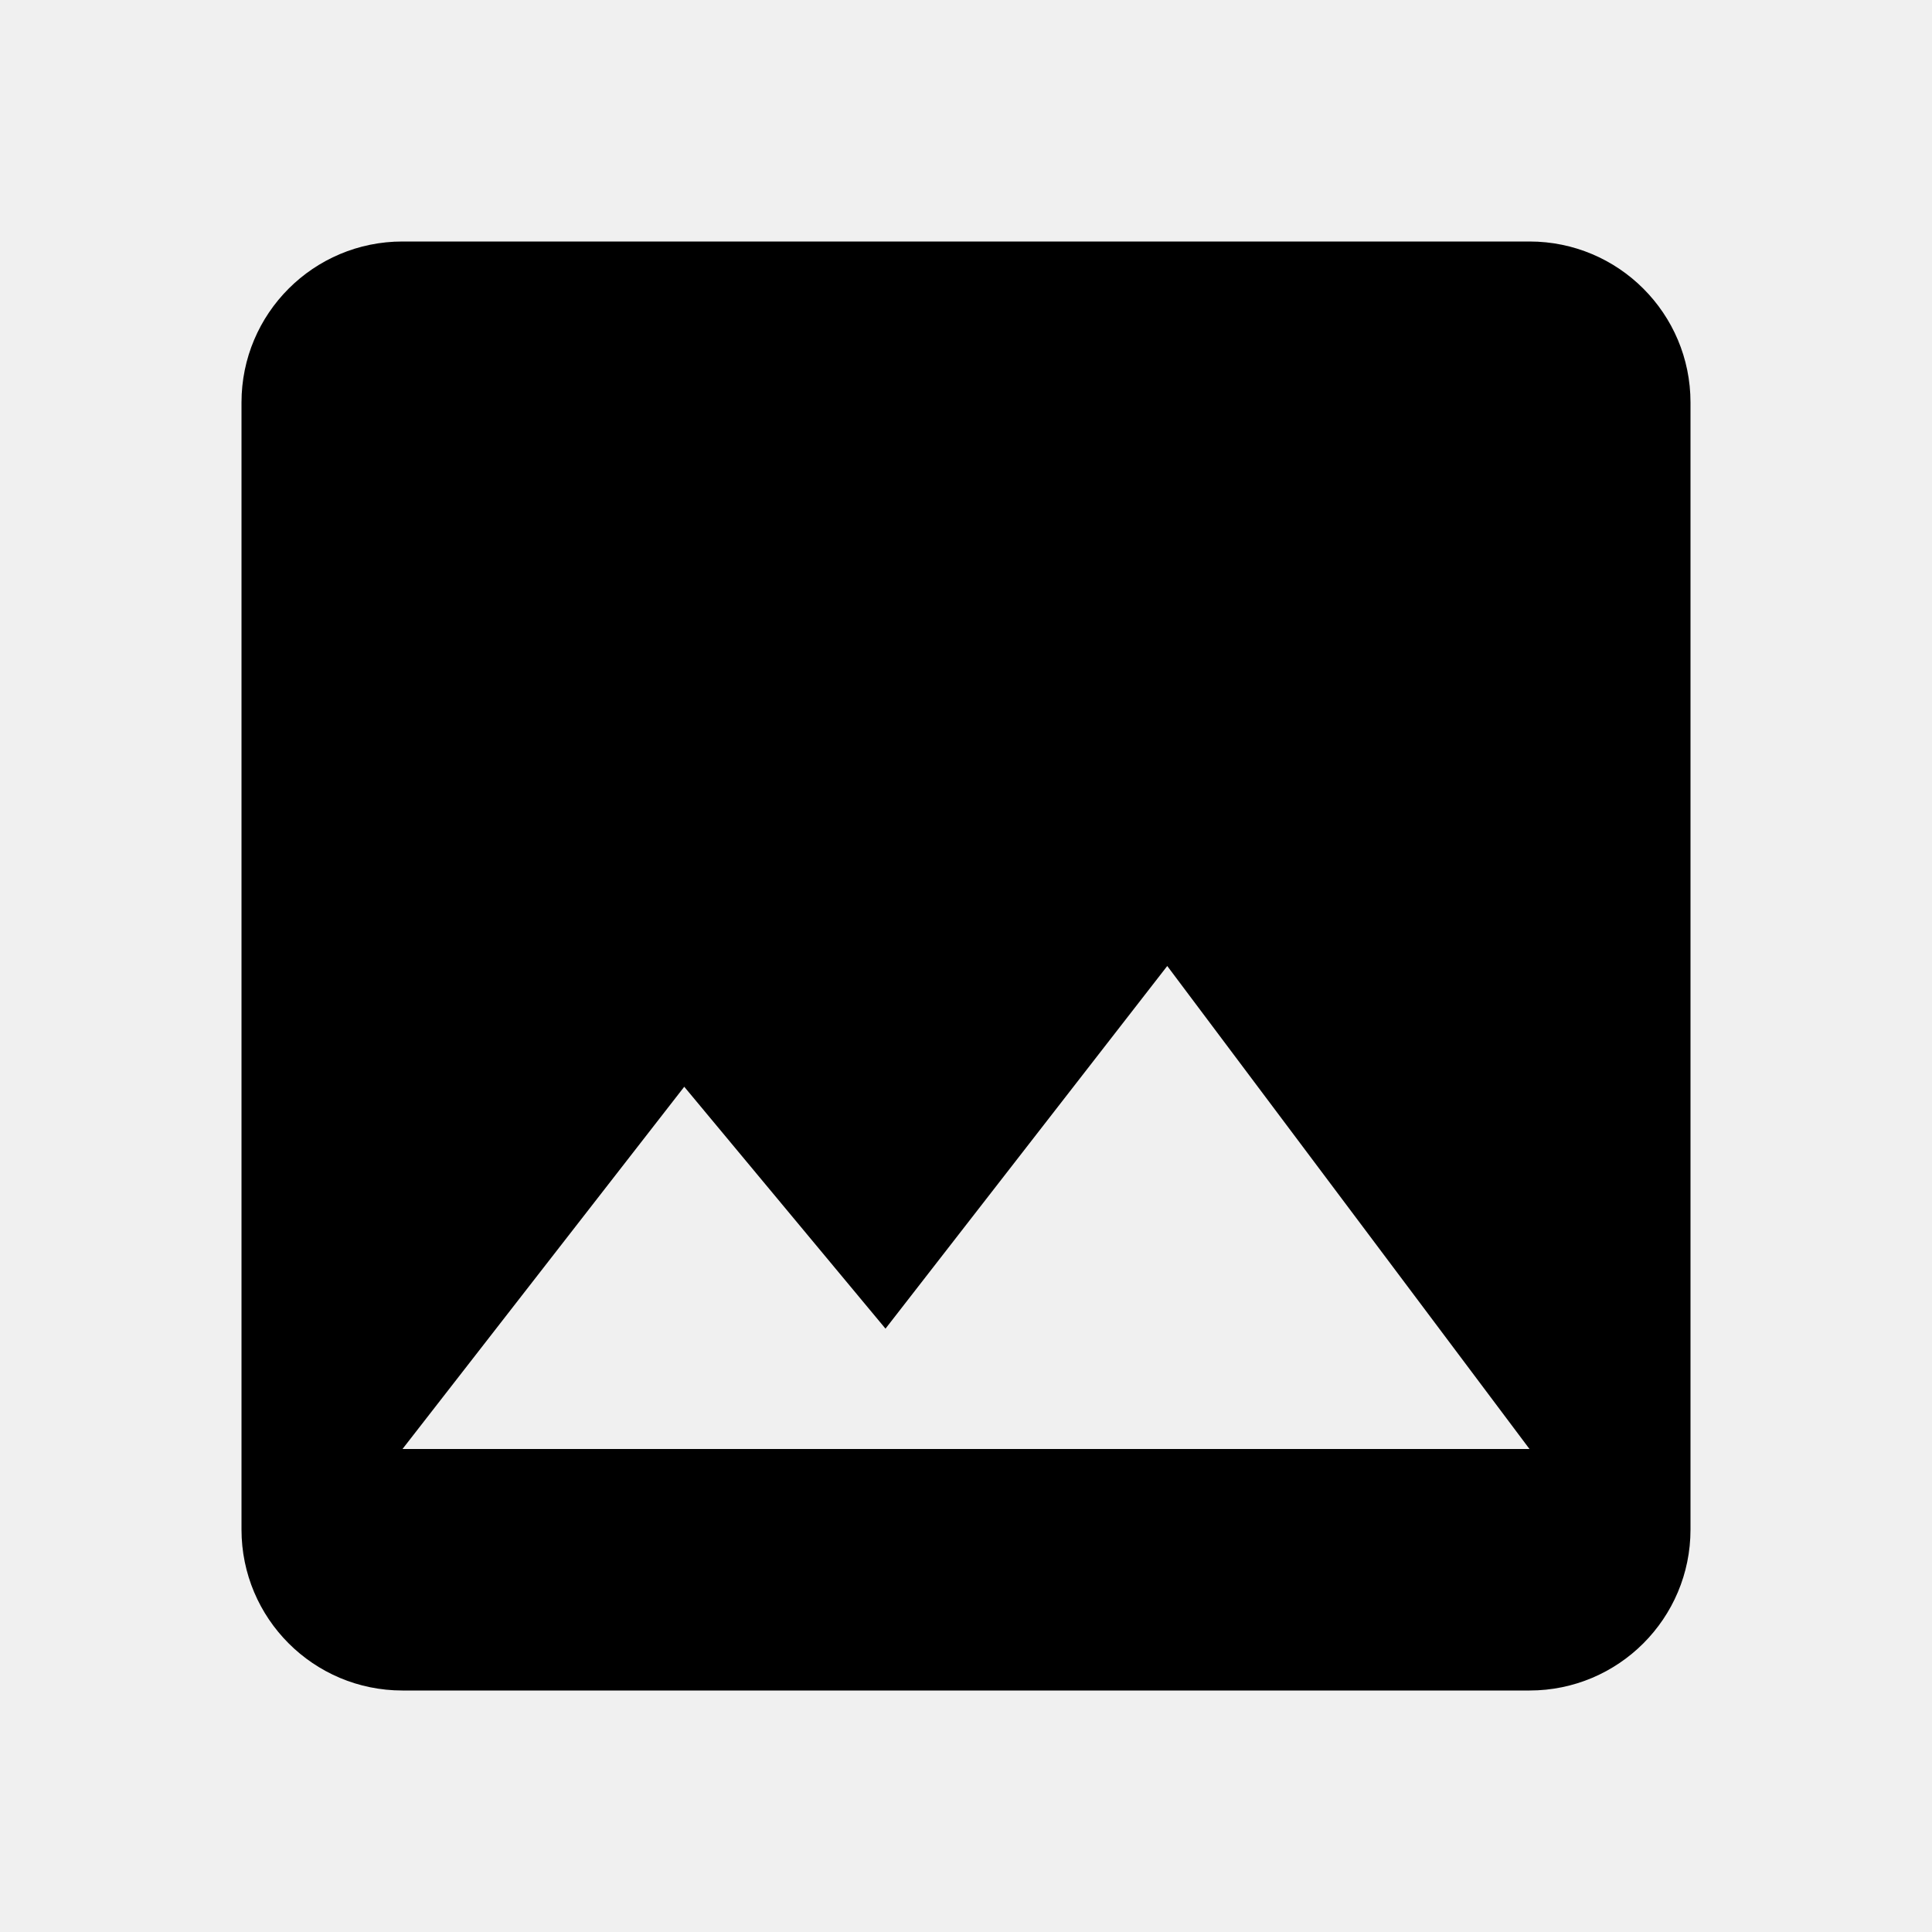
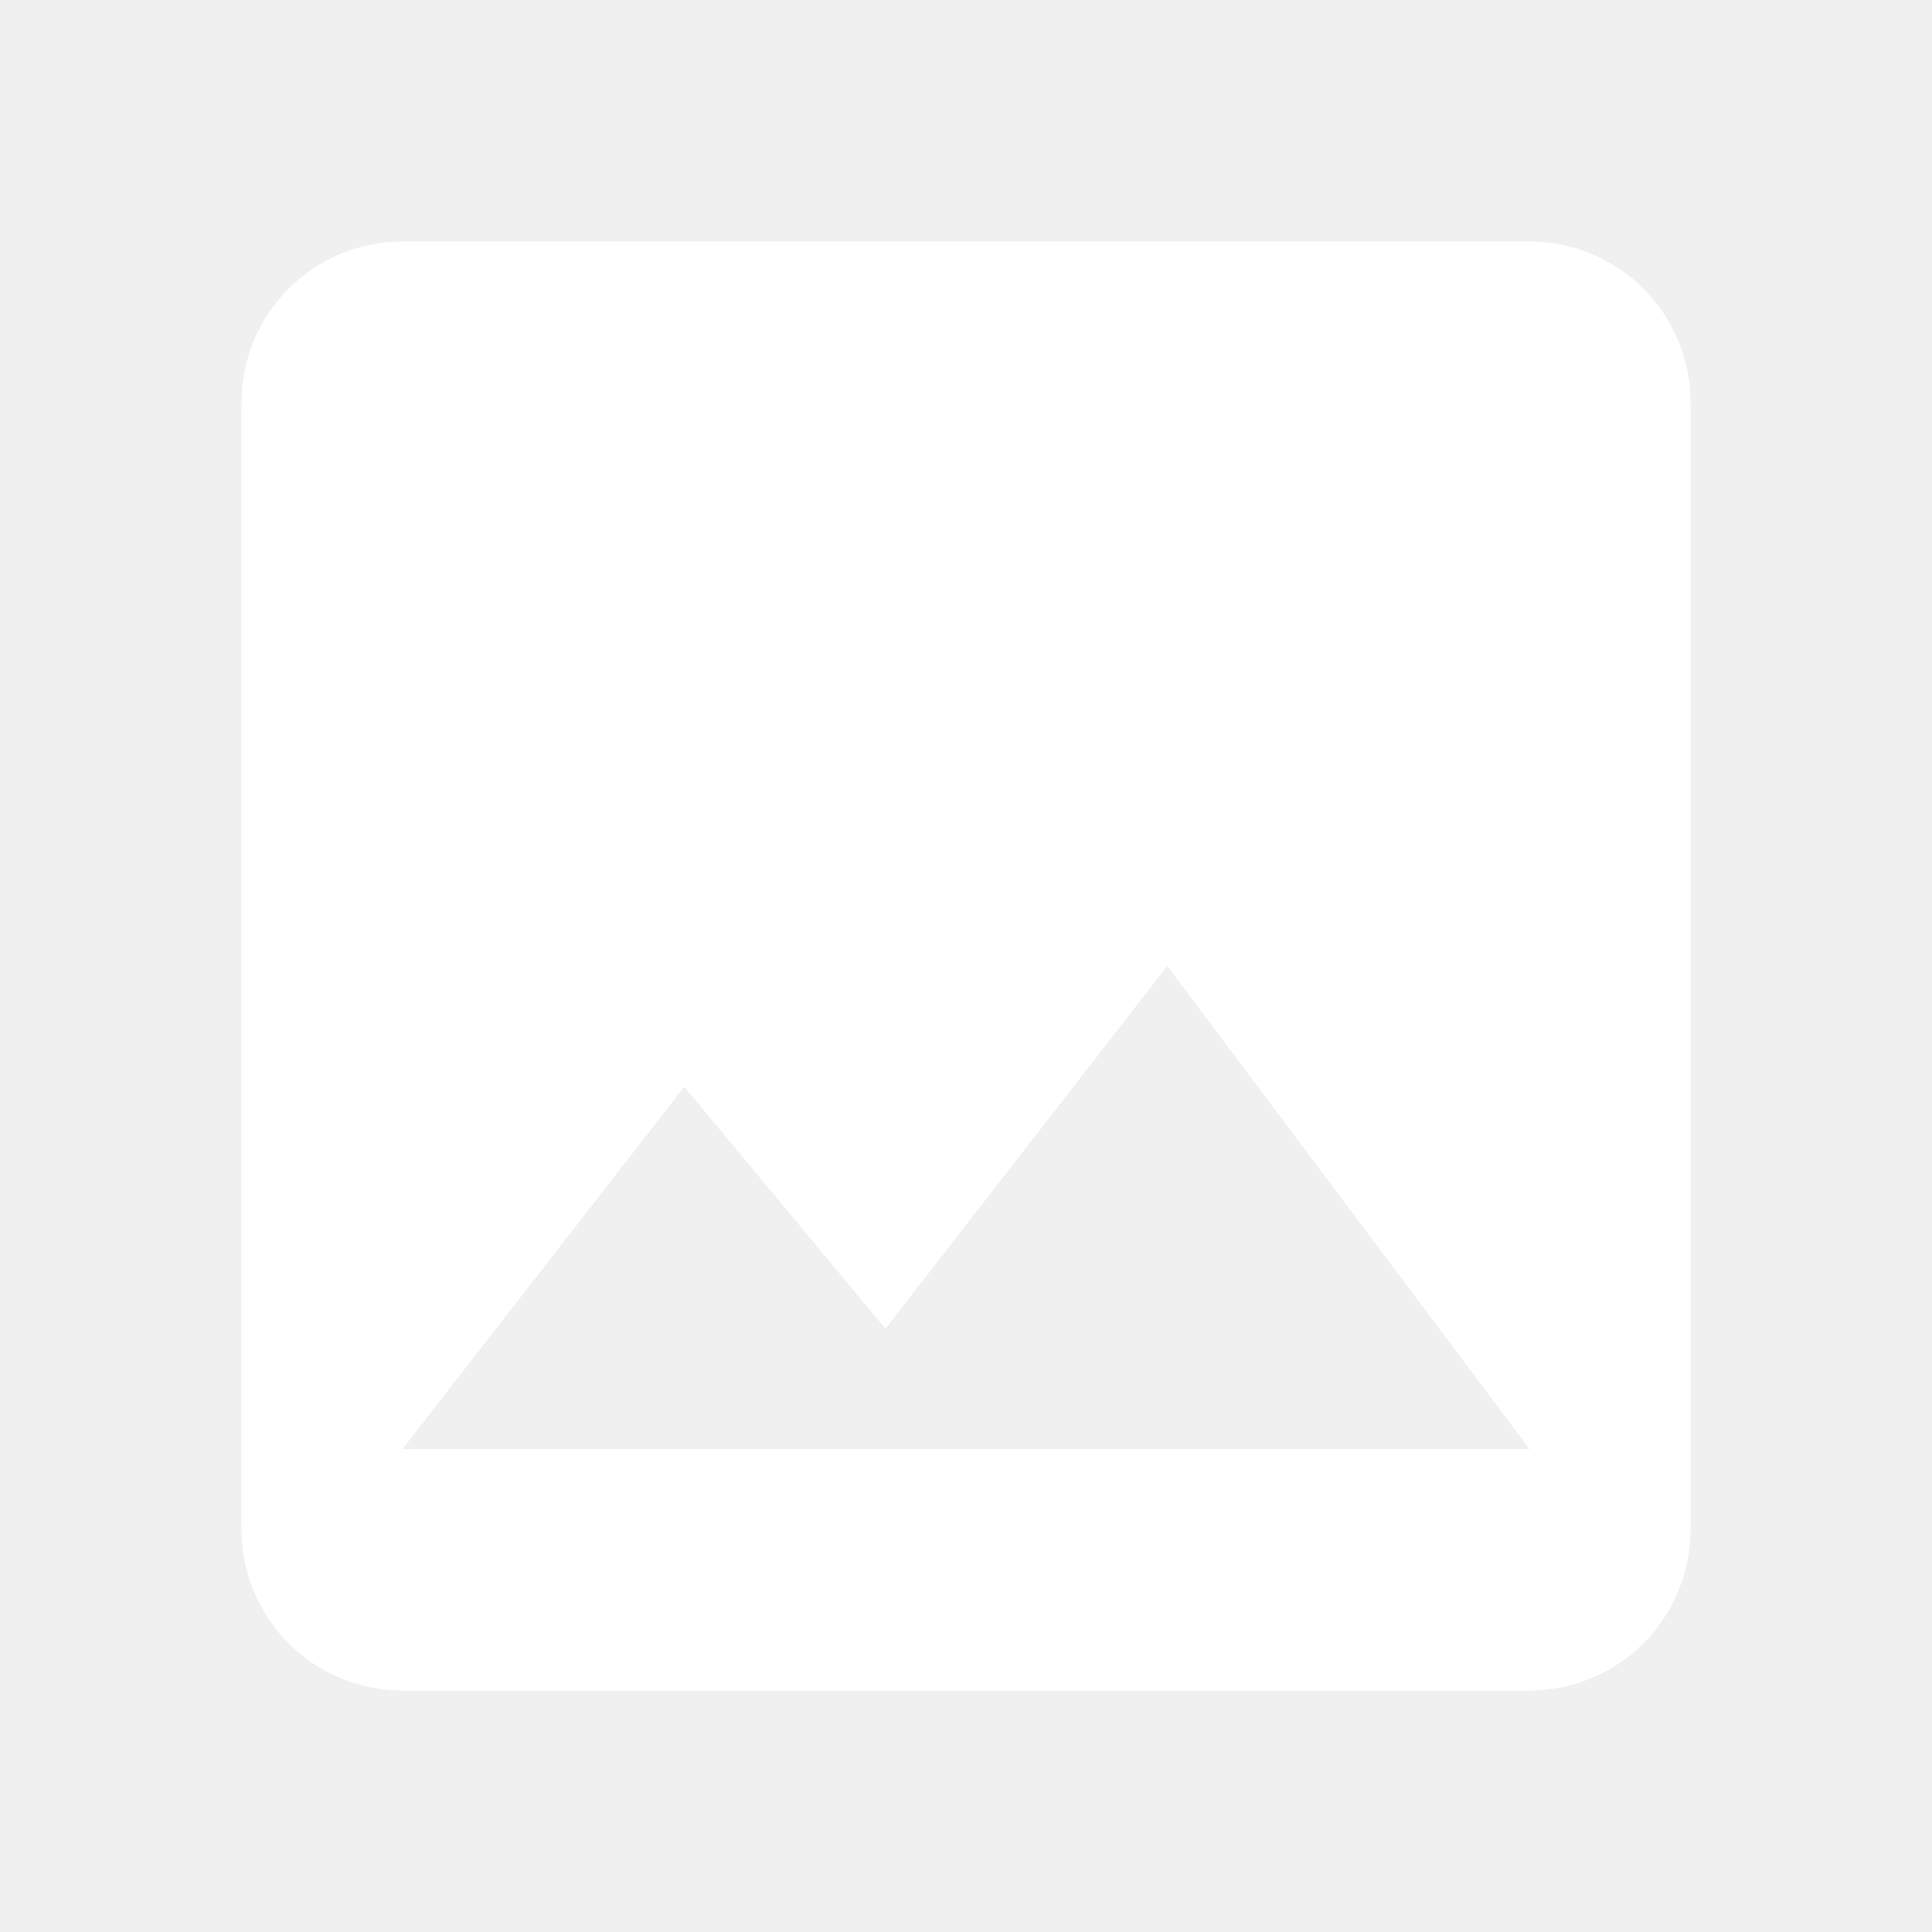
- <svg xmlns="http://www.w3.org/2000/svg" width="48" height="48" viewBox="0 0 48 48">
-   <path d="M42 38V10c0-2.21-1.79-4-4-4H10c-2.21 0-4 1.79-4 4v28c0 2.21 1.79 4 4 4h28c2.21 0 4-1.79 4-4zM17 27l5 6.01L29 24l9 12H10l7-9z" />
+ <svg xmlns="http://www.w3.org/2000/svg" width="100%" height="100%" viewBox="0 0 48 48" version="1.1" xml:space="preserve" style="fill-rule:evenodd;clip-rule:evenodd;stroke-linejoin:round;stroke-miterlimit:1.414;">
+   <path d="M42,38L42,10C42,7.79 40.21,6 38,6L10,6C7.79,6 6,7.79 6,10L6,38C6,40.21 7.79,42 10,42L38,42C40.21,42 42,40.21 42,38ZM17,27L22,33.01L29,24L38,36L10,36L17,27Z" style="fill:white;fill-rule:nonzero;" />
</svg>
